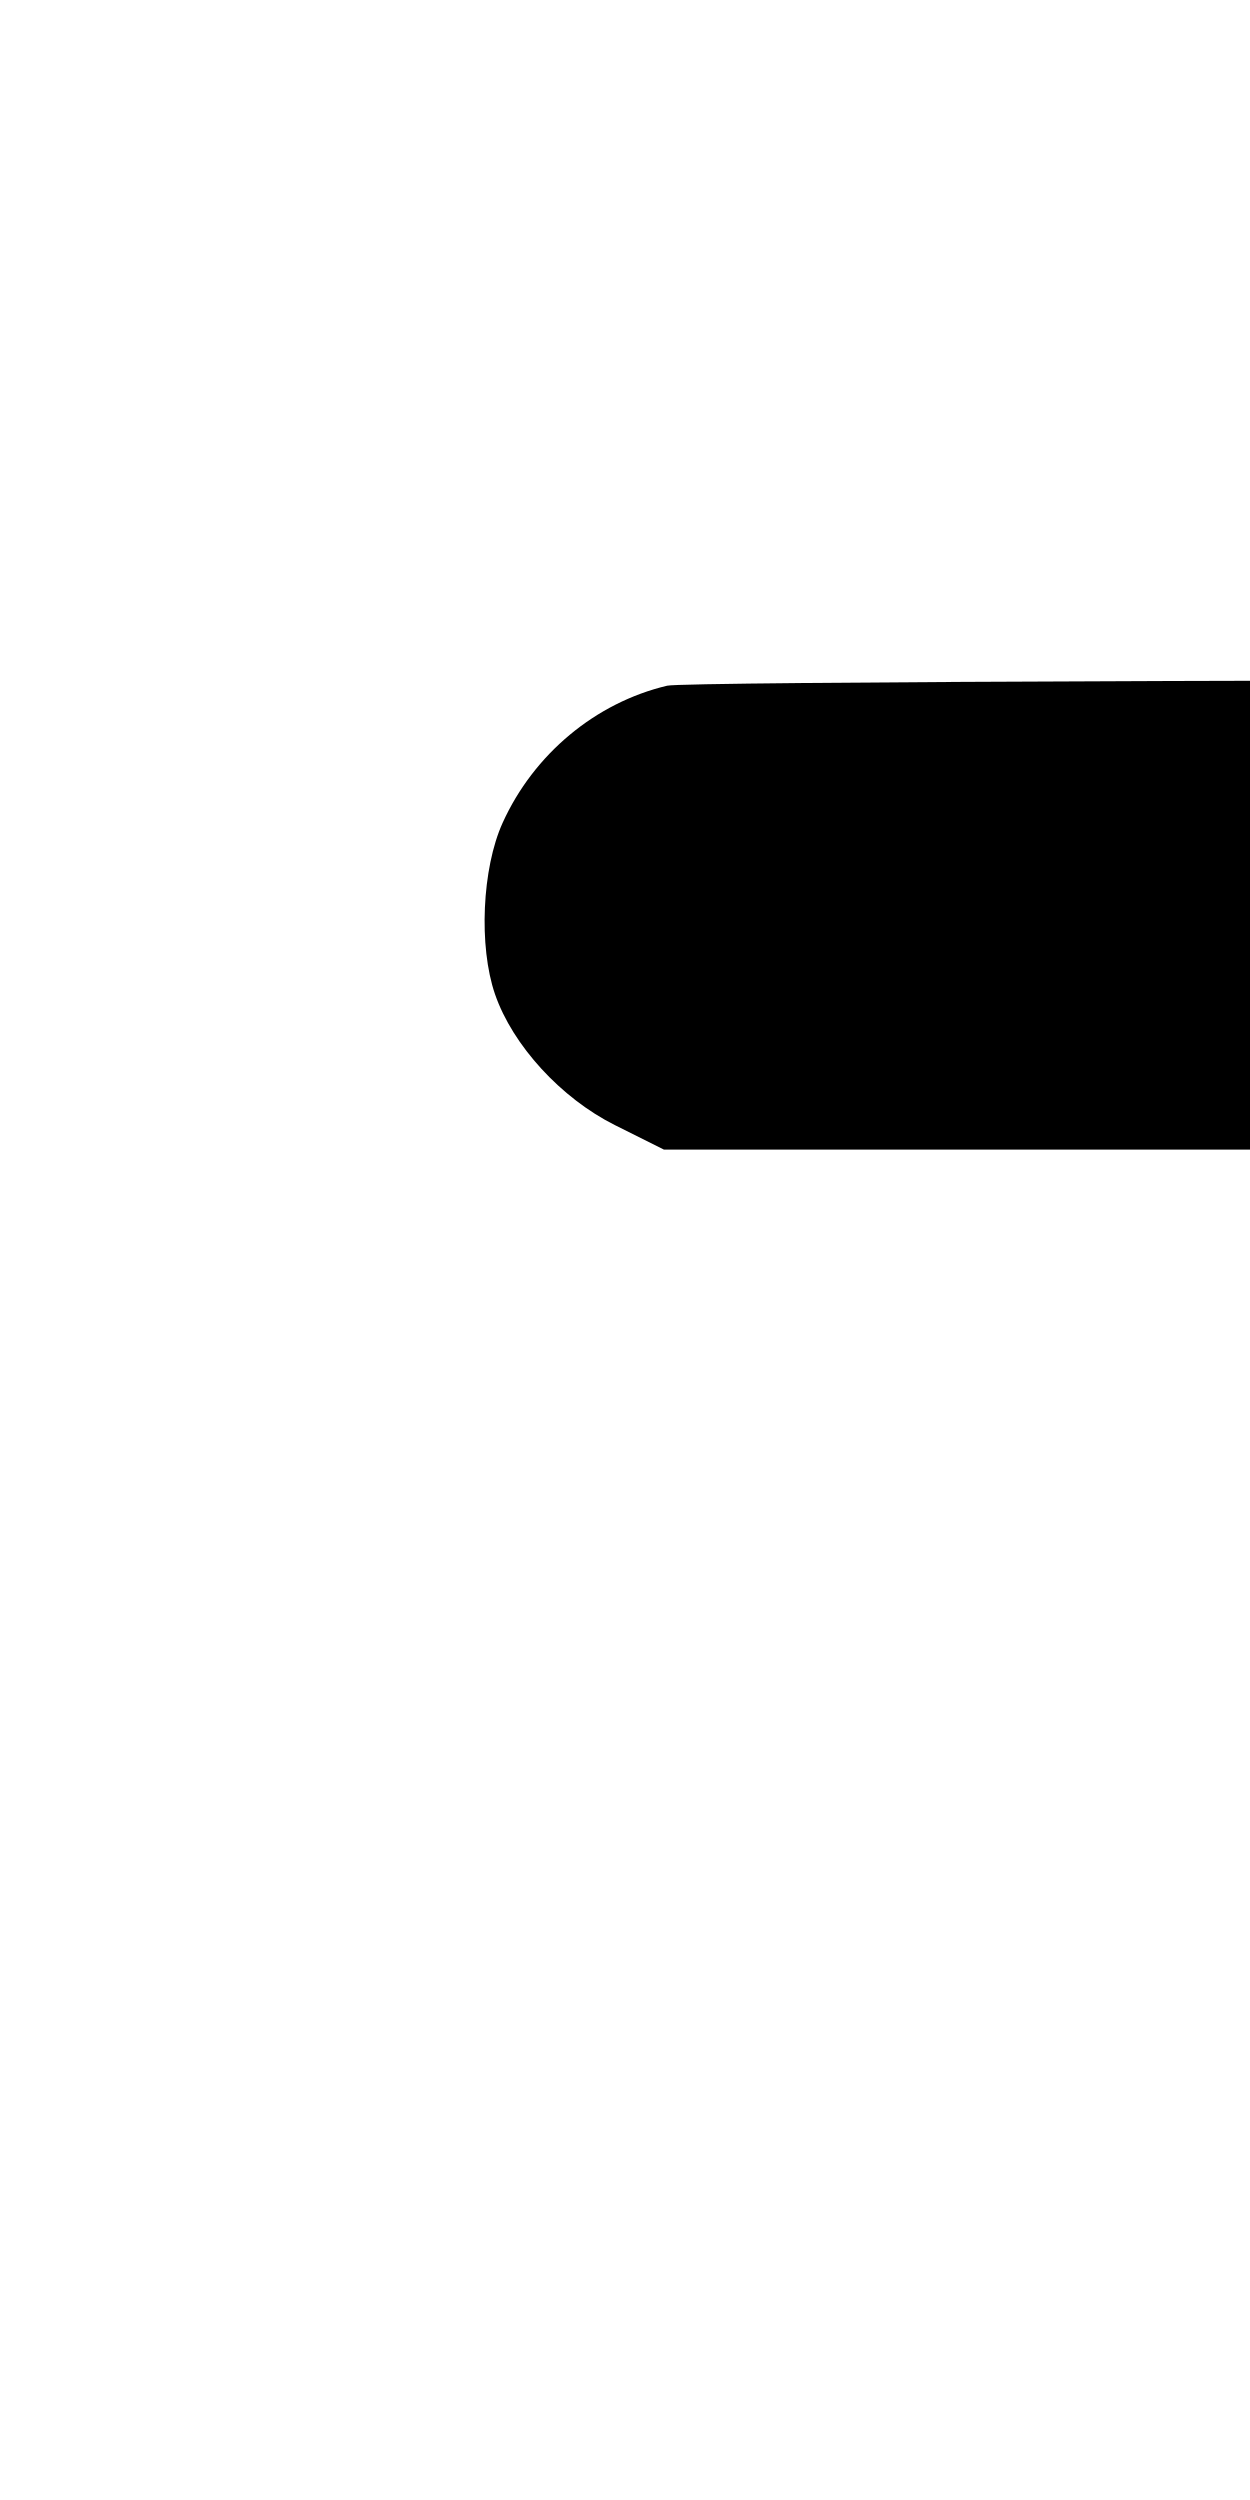
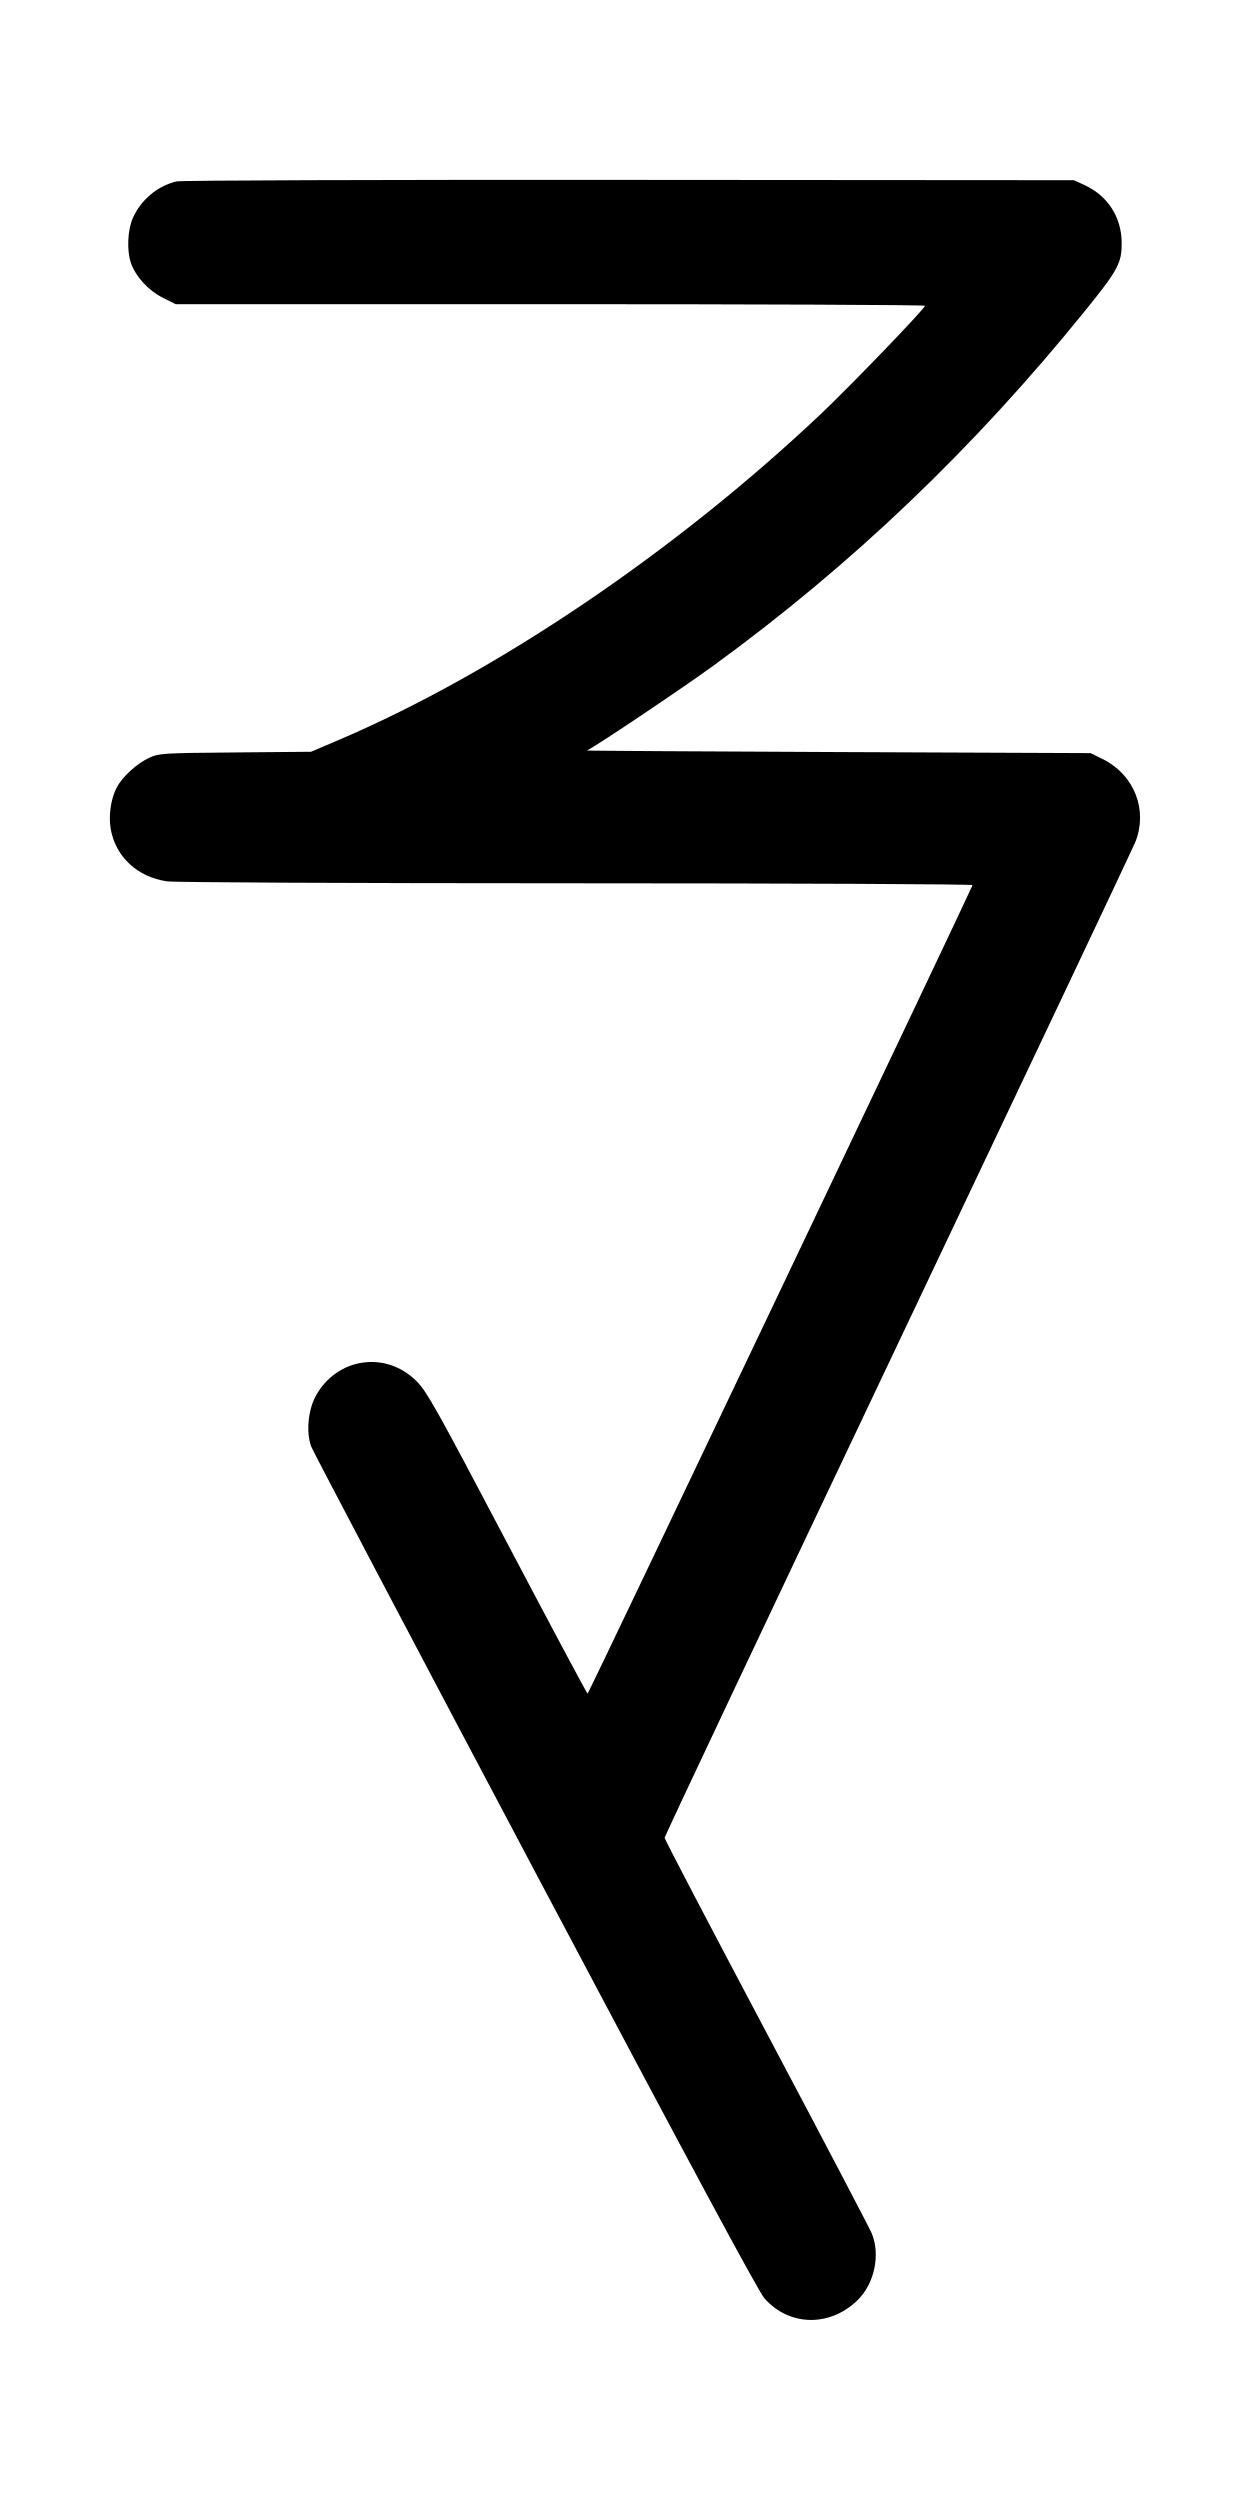
- <svg xmlns="http://www.w3.org/2000/svg" width="500" height="1000" viewBox="0 0 132.292 264.583" version="1.1" id="svg5" xml:space="preserve">
+ <svg xmlns="http://www.w3.org/2000/svg" width="500" height="1000" viewBox="0 0 500 1000" version="1.1" id="svg5" xml:space="preserve">
  <path d="M70.612 72.569 C 63.024 74.368,56.487 79.815,53.195 87.083 C 51.012 91.900,50.646 100.161,52.389 105.220 C 54.254 110.632,59.379 116.226,65.080 119.075 L 70.266 121.667 220.133 121.667 C 302.560 121.667,370.000 121.956,370.000 122.310 C 370.000 123.412,340.161 154.414,328.329 165.605 C 270.314 220.480,198.696 268.945,135.978 295.771 L 124.447 300.704 94.098 300.977 C 64.495 301.243,63.648 301.297,59.583 303.165 C 54.751 305.386,48.861 310.798,46.674 315.026 C 44.316 319.586,43.348 326.369,44.299 331.667 C 46.296 342.778,54.980 350.827,66.820 352.539 C 69.846 352.976,139.496 353.307,230.694 353.317 C 318.275 353.326,389.181 353.653,389.028 354.047 C 387.424 358.164,235.403 677.494,235.055 677.477 C 234.795 677.464,220.333 650.384,202.917 617.298 C 174.419 563.163,170.791 556.681,166.667 552.526 C 154.375 540.143,134.663 543.024,126.279 558.428 C 123.192 564.100,122.402 573.153,124.512 578.678 C 125.281 580.692,165.601 657.282,214.113 748.878 C 275.809 865.369,303.352 916.591,305.765 919.326 C 315.619 930.491,331.694 930.900,342.827 920.269 C 349.754 913.654,352.278 901.980,348.665 893.271 C 347.795 891.174,328.802 854.965,306.458 812.806 C 284.115 770.647,265.833 735.690,265.833 735.122 C 265.833 734.554,307.709 645.888,358.890 538.086 C 410.071 430.285,452.879 339.833,454.018 337.083 C 459.354 324.212,453.776 309.857,441.002 303.584 L 436.250 301.250 335.000 300.822 C 279.313 300.587,234.180 300.305,234.705 300.197 C 236.340 299.859,272.500 275.635,285.523 266.153 C 340.745 225.943,389.611 179.260,434.147 124.167 C 447.237 107.973,448.731 105.189,448.671 97.083 C 448.595 86.804,443.093 78.292,433.750 73.998 L 429.583 72.083 251.667 71.954 C 149.669 71.880,72.411 72.142,70.612 72.569 " stroke="none" fill-rule="evenodd" fill="black" />
</svg>
